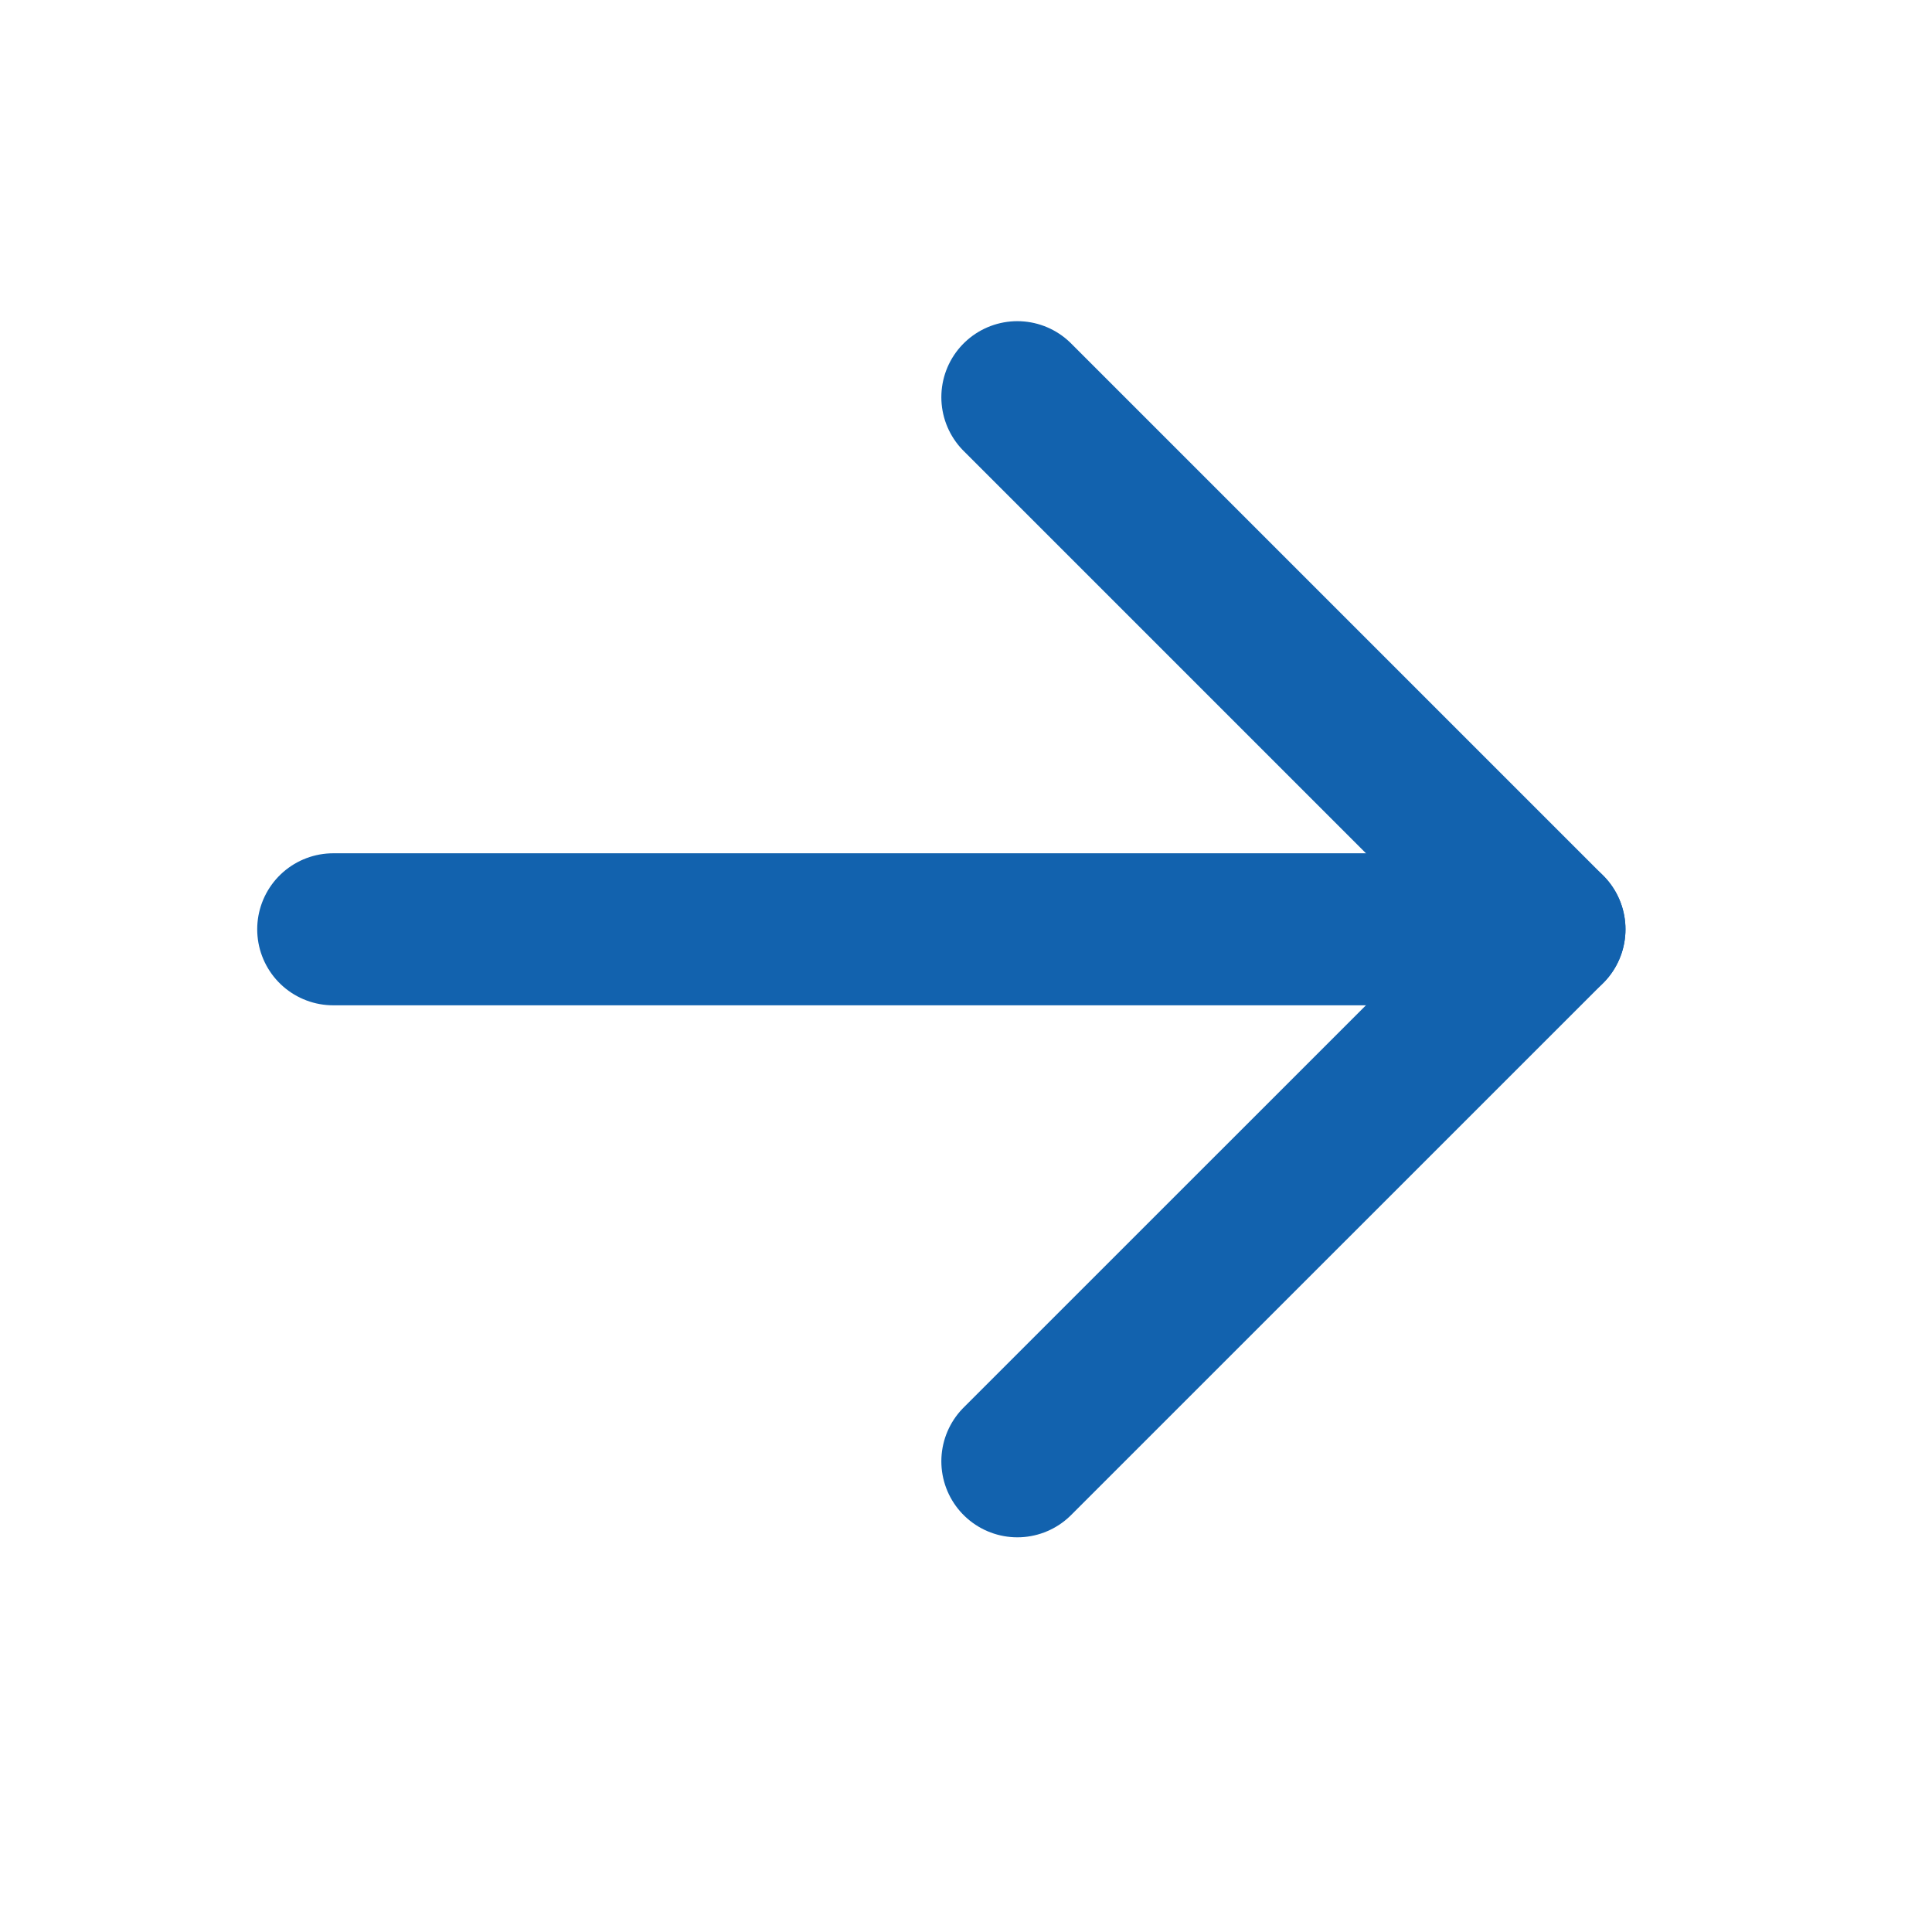
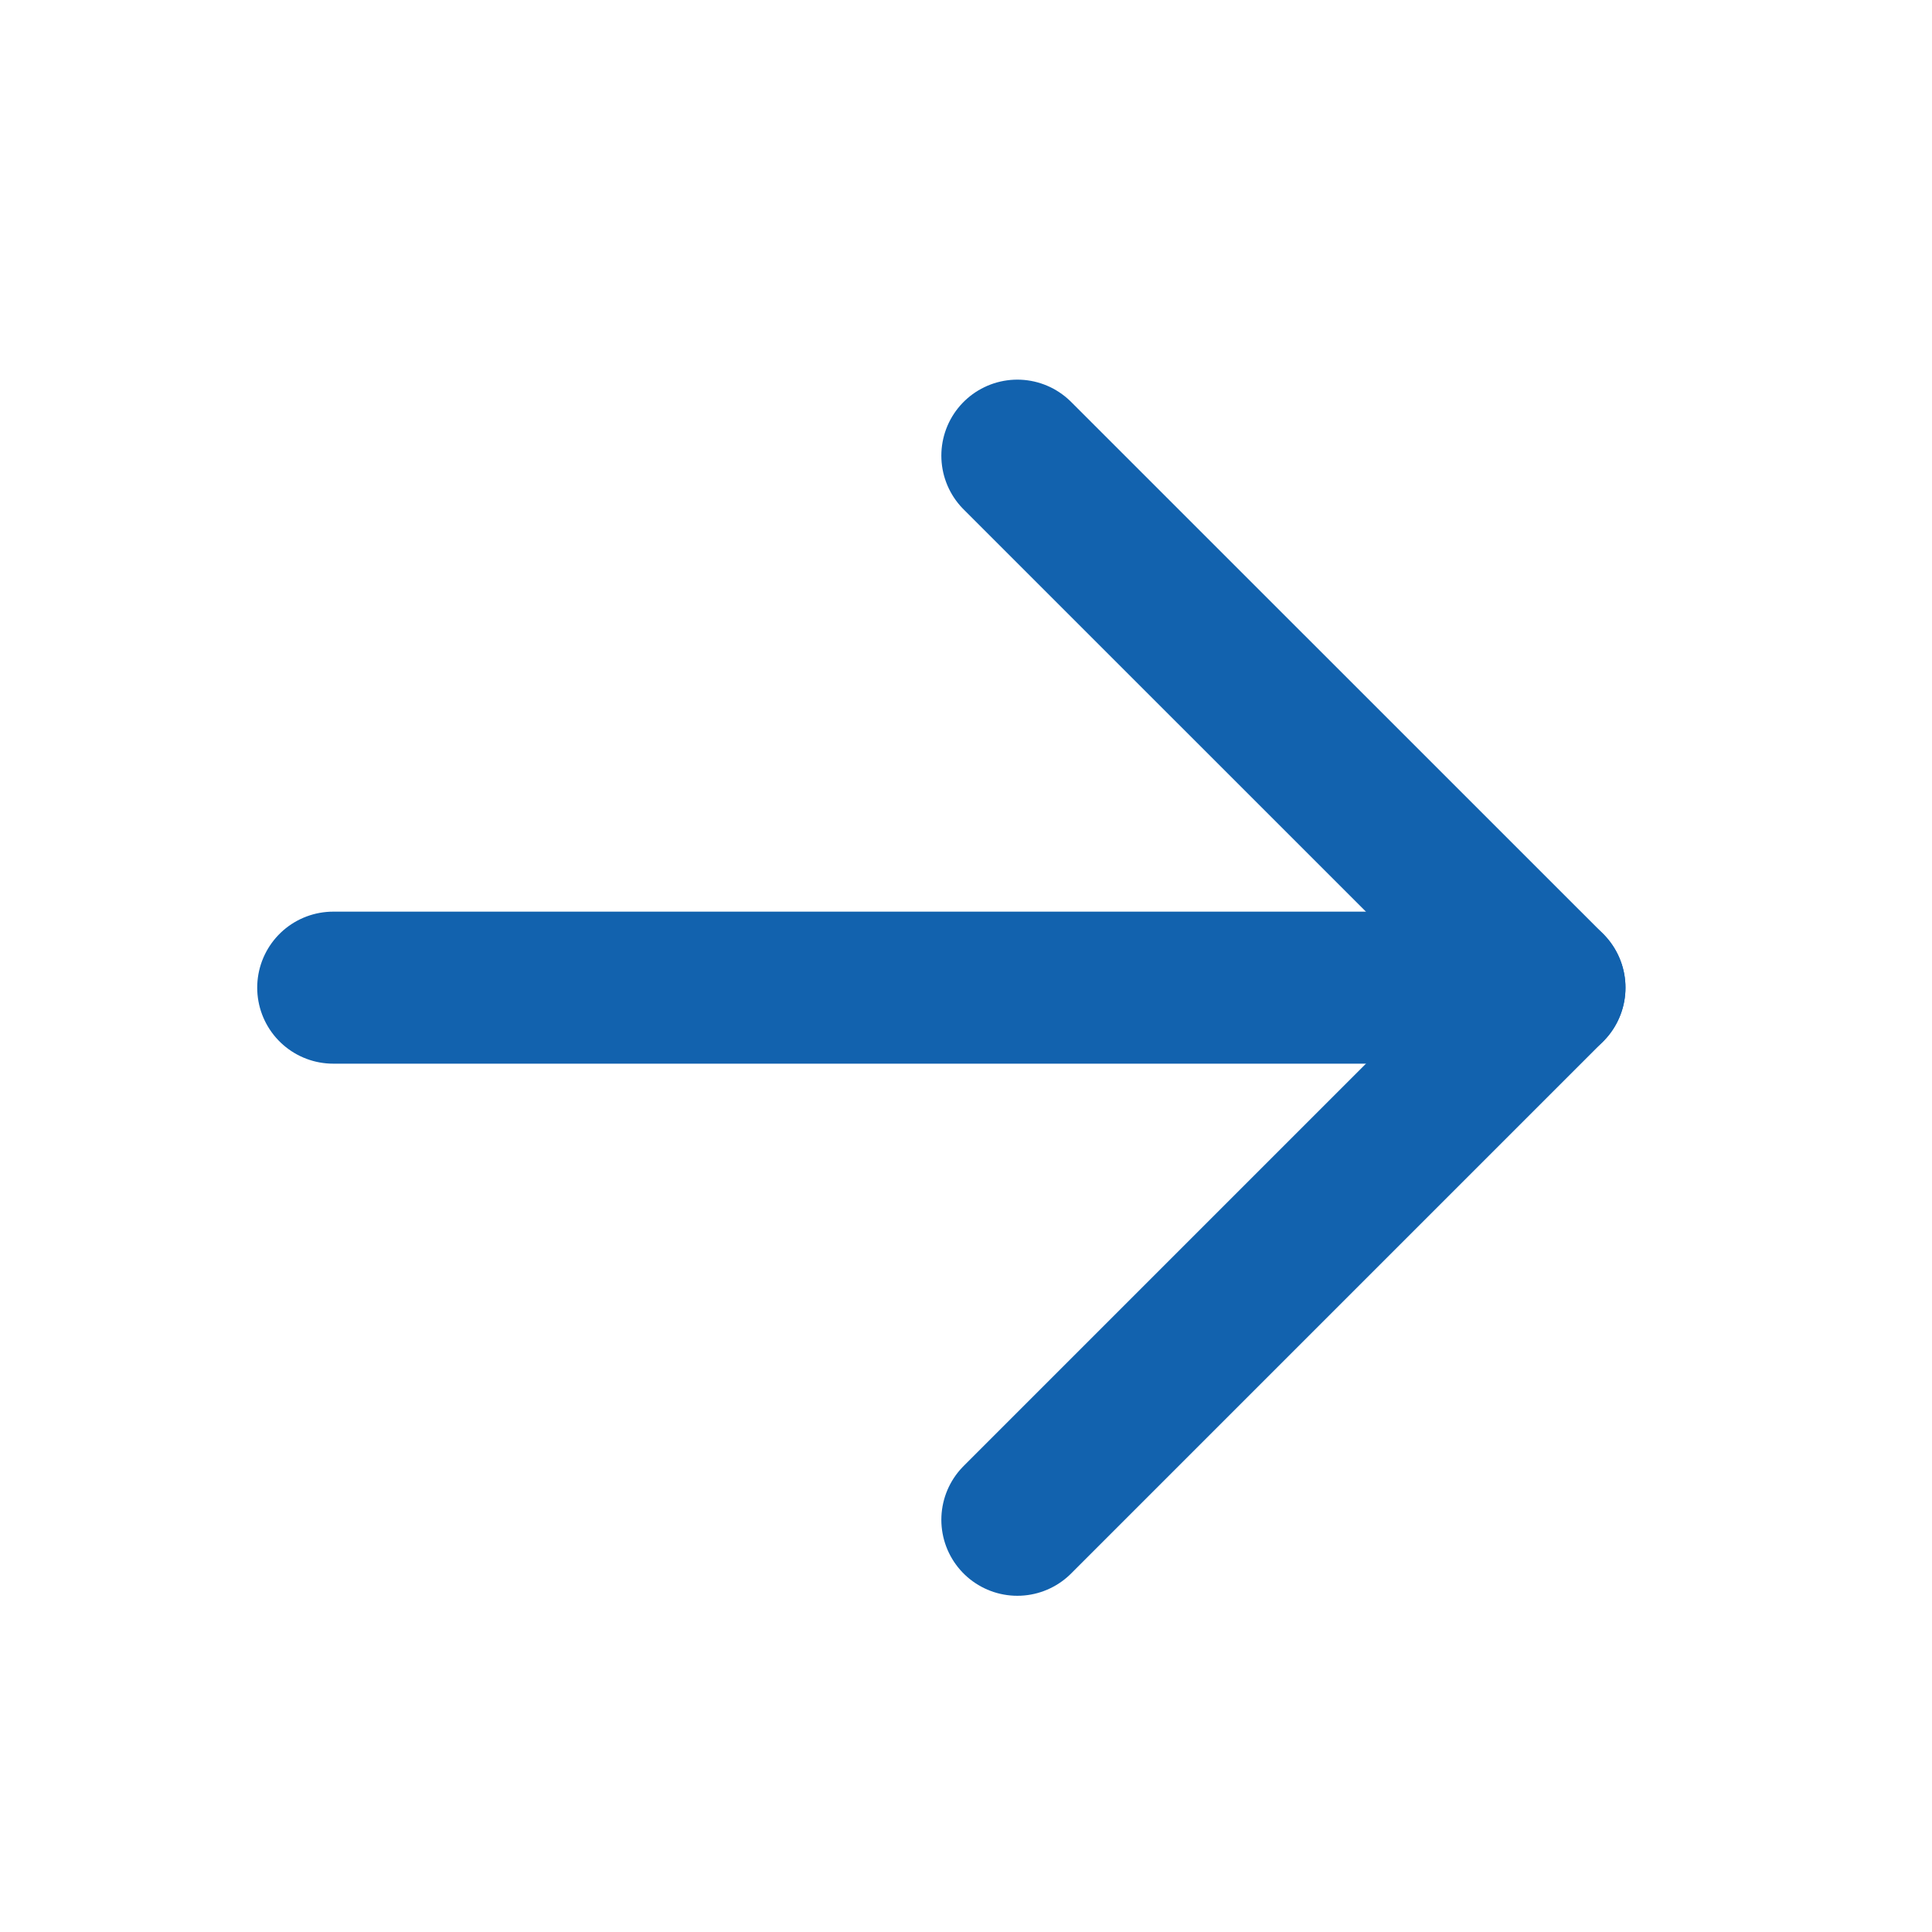
<svg xmlns="http://www.w3.org/2000/svg" width="19" height="19" viewBox="0 0 19 19" fill="none">
-   <path d="M3.277 9.139H15.238" stroke="#1262AE" stroke-width="1.495" stroke-linecap="round" stroke-linejoin="round" />
-   <path d="M10.005 3.906L15.238 9.139L10.005 14.371" stroke="#1262AE" stroke-width="1.495" stroke-linecap="round" stroke-linejoin="round" />
+   <path d="M3.277 9.713H15.238" stroke="#1262AE" stroke-width="1.495" stroke-linecap="round" stroke-linejoin="round" />
+   <path d="M10.005 4.481L15.238 9.713L10.005 14.946" stroke="#1262AE" stroke-width="1.495" stroke-linecap="round" stroke-linejoin="round" />
</svg>
